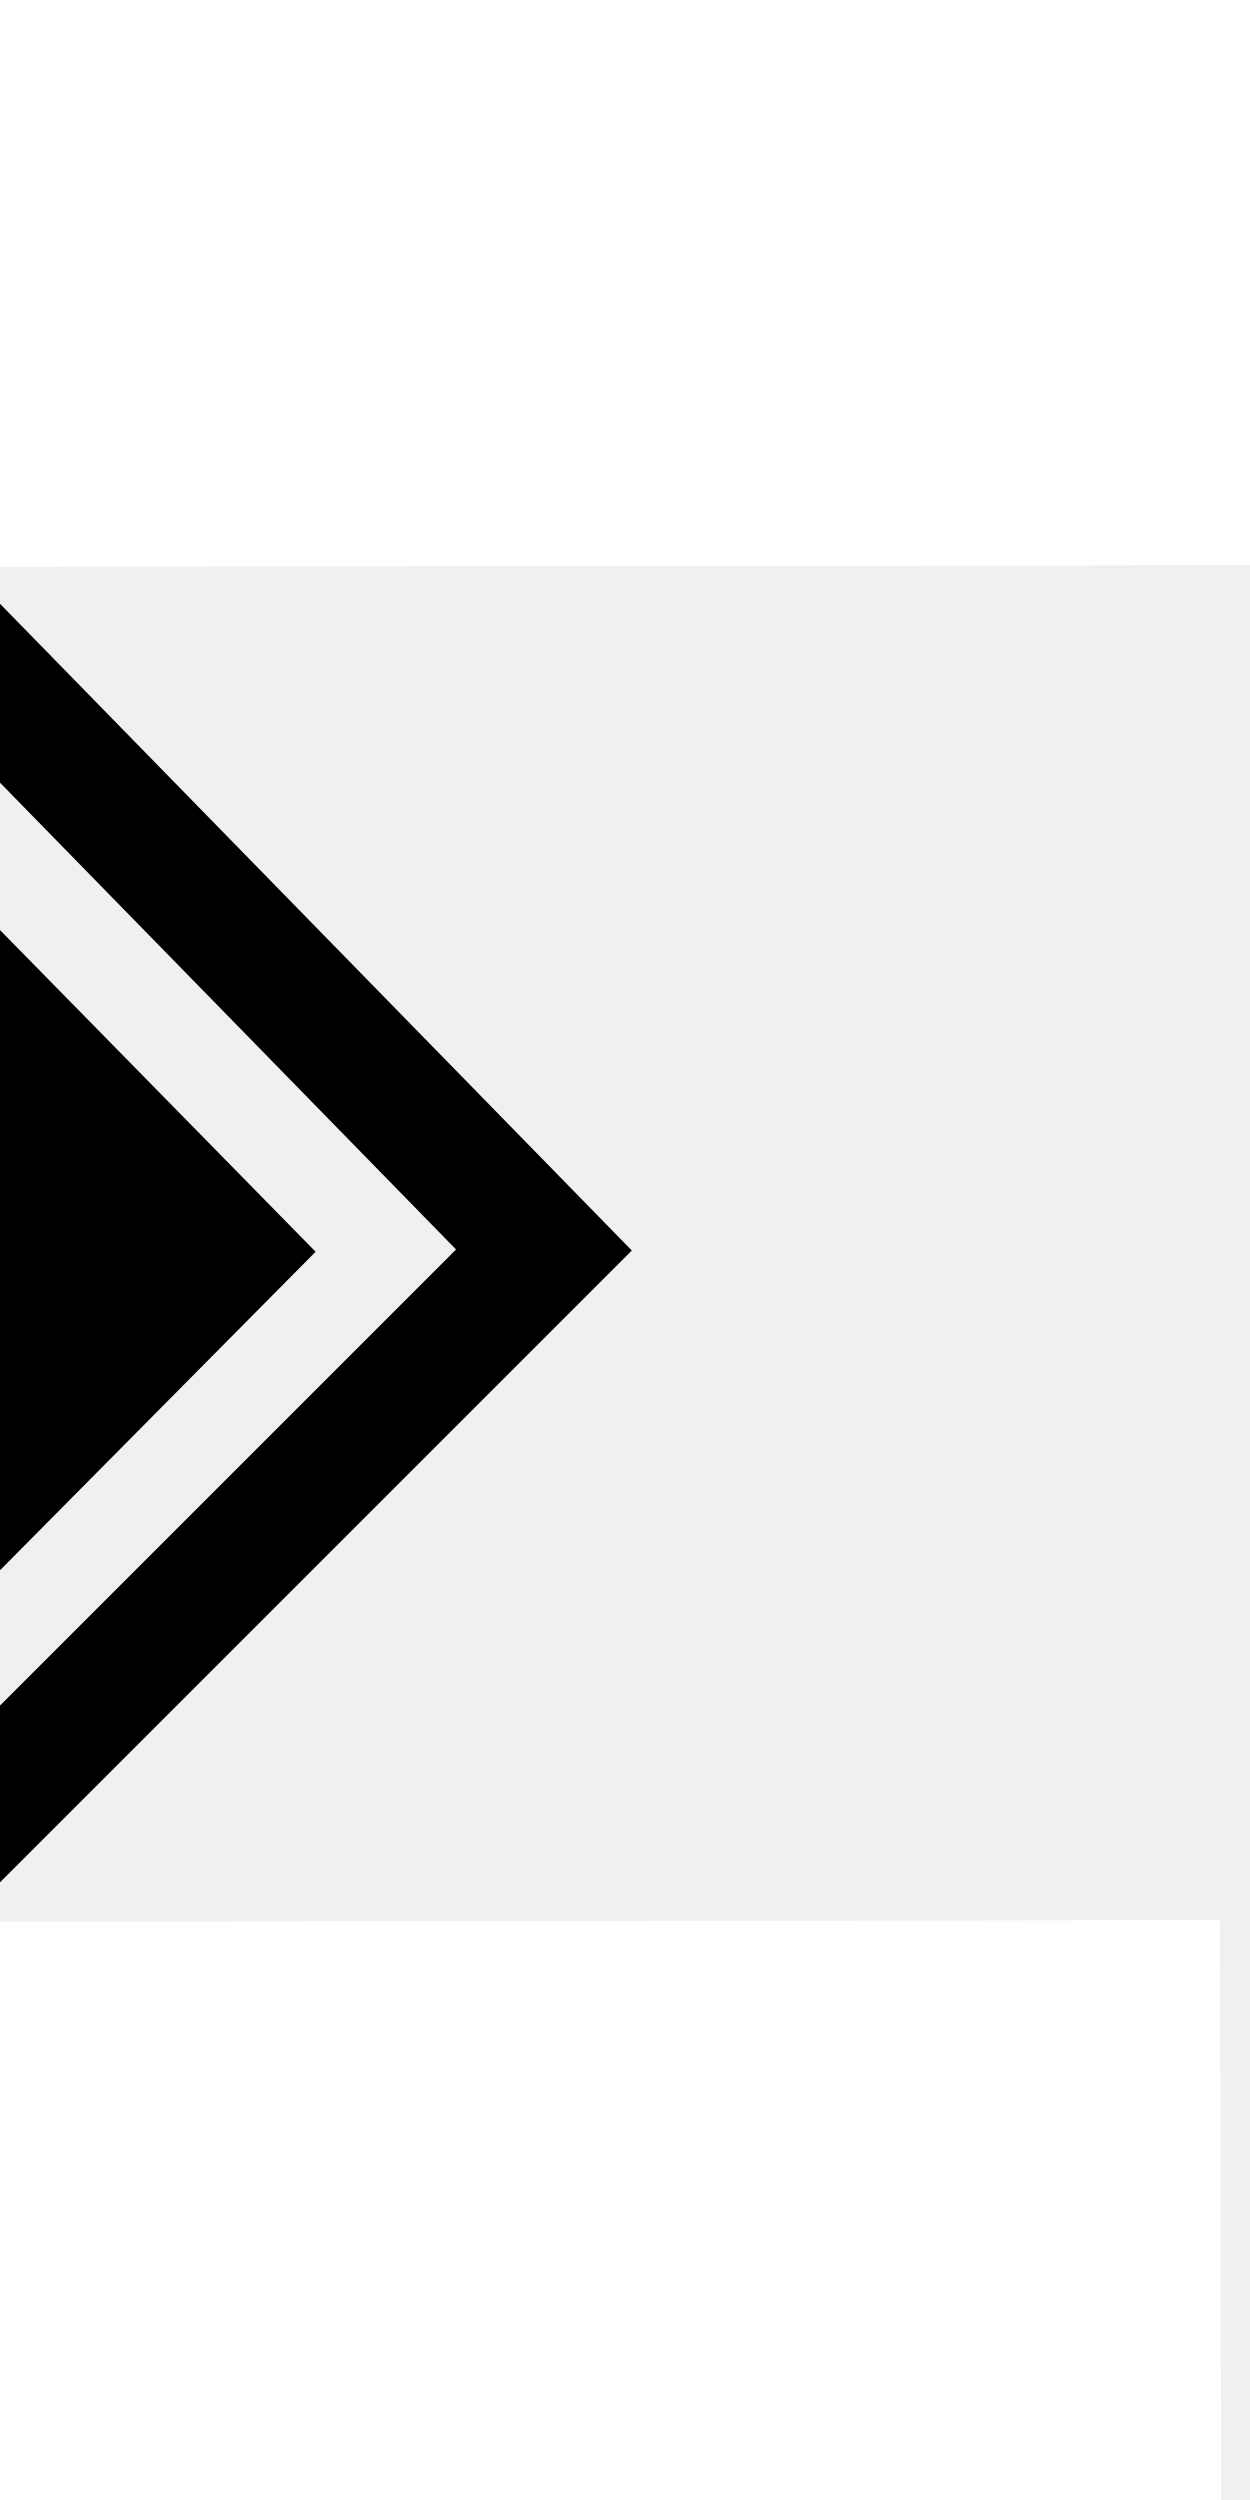
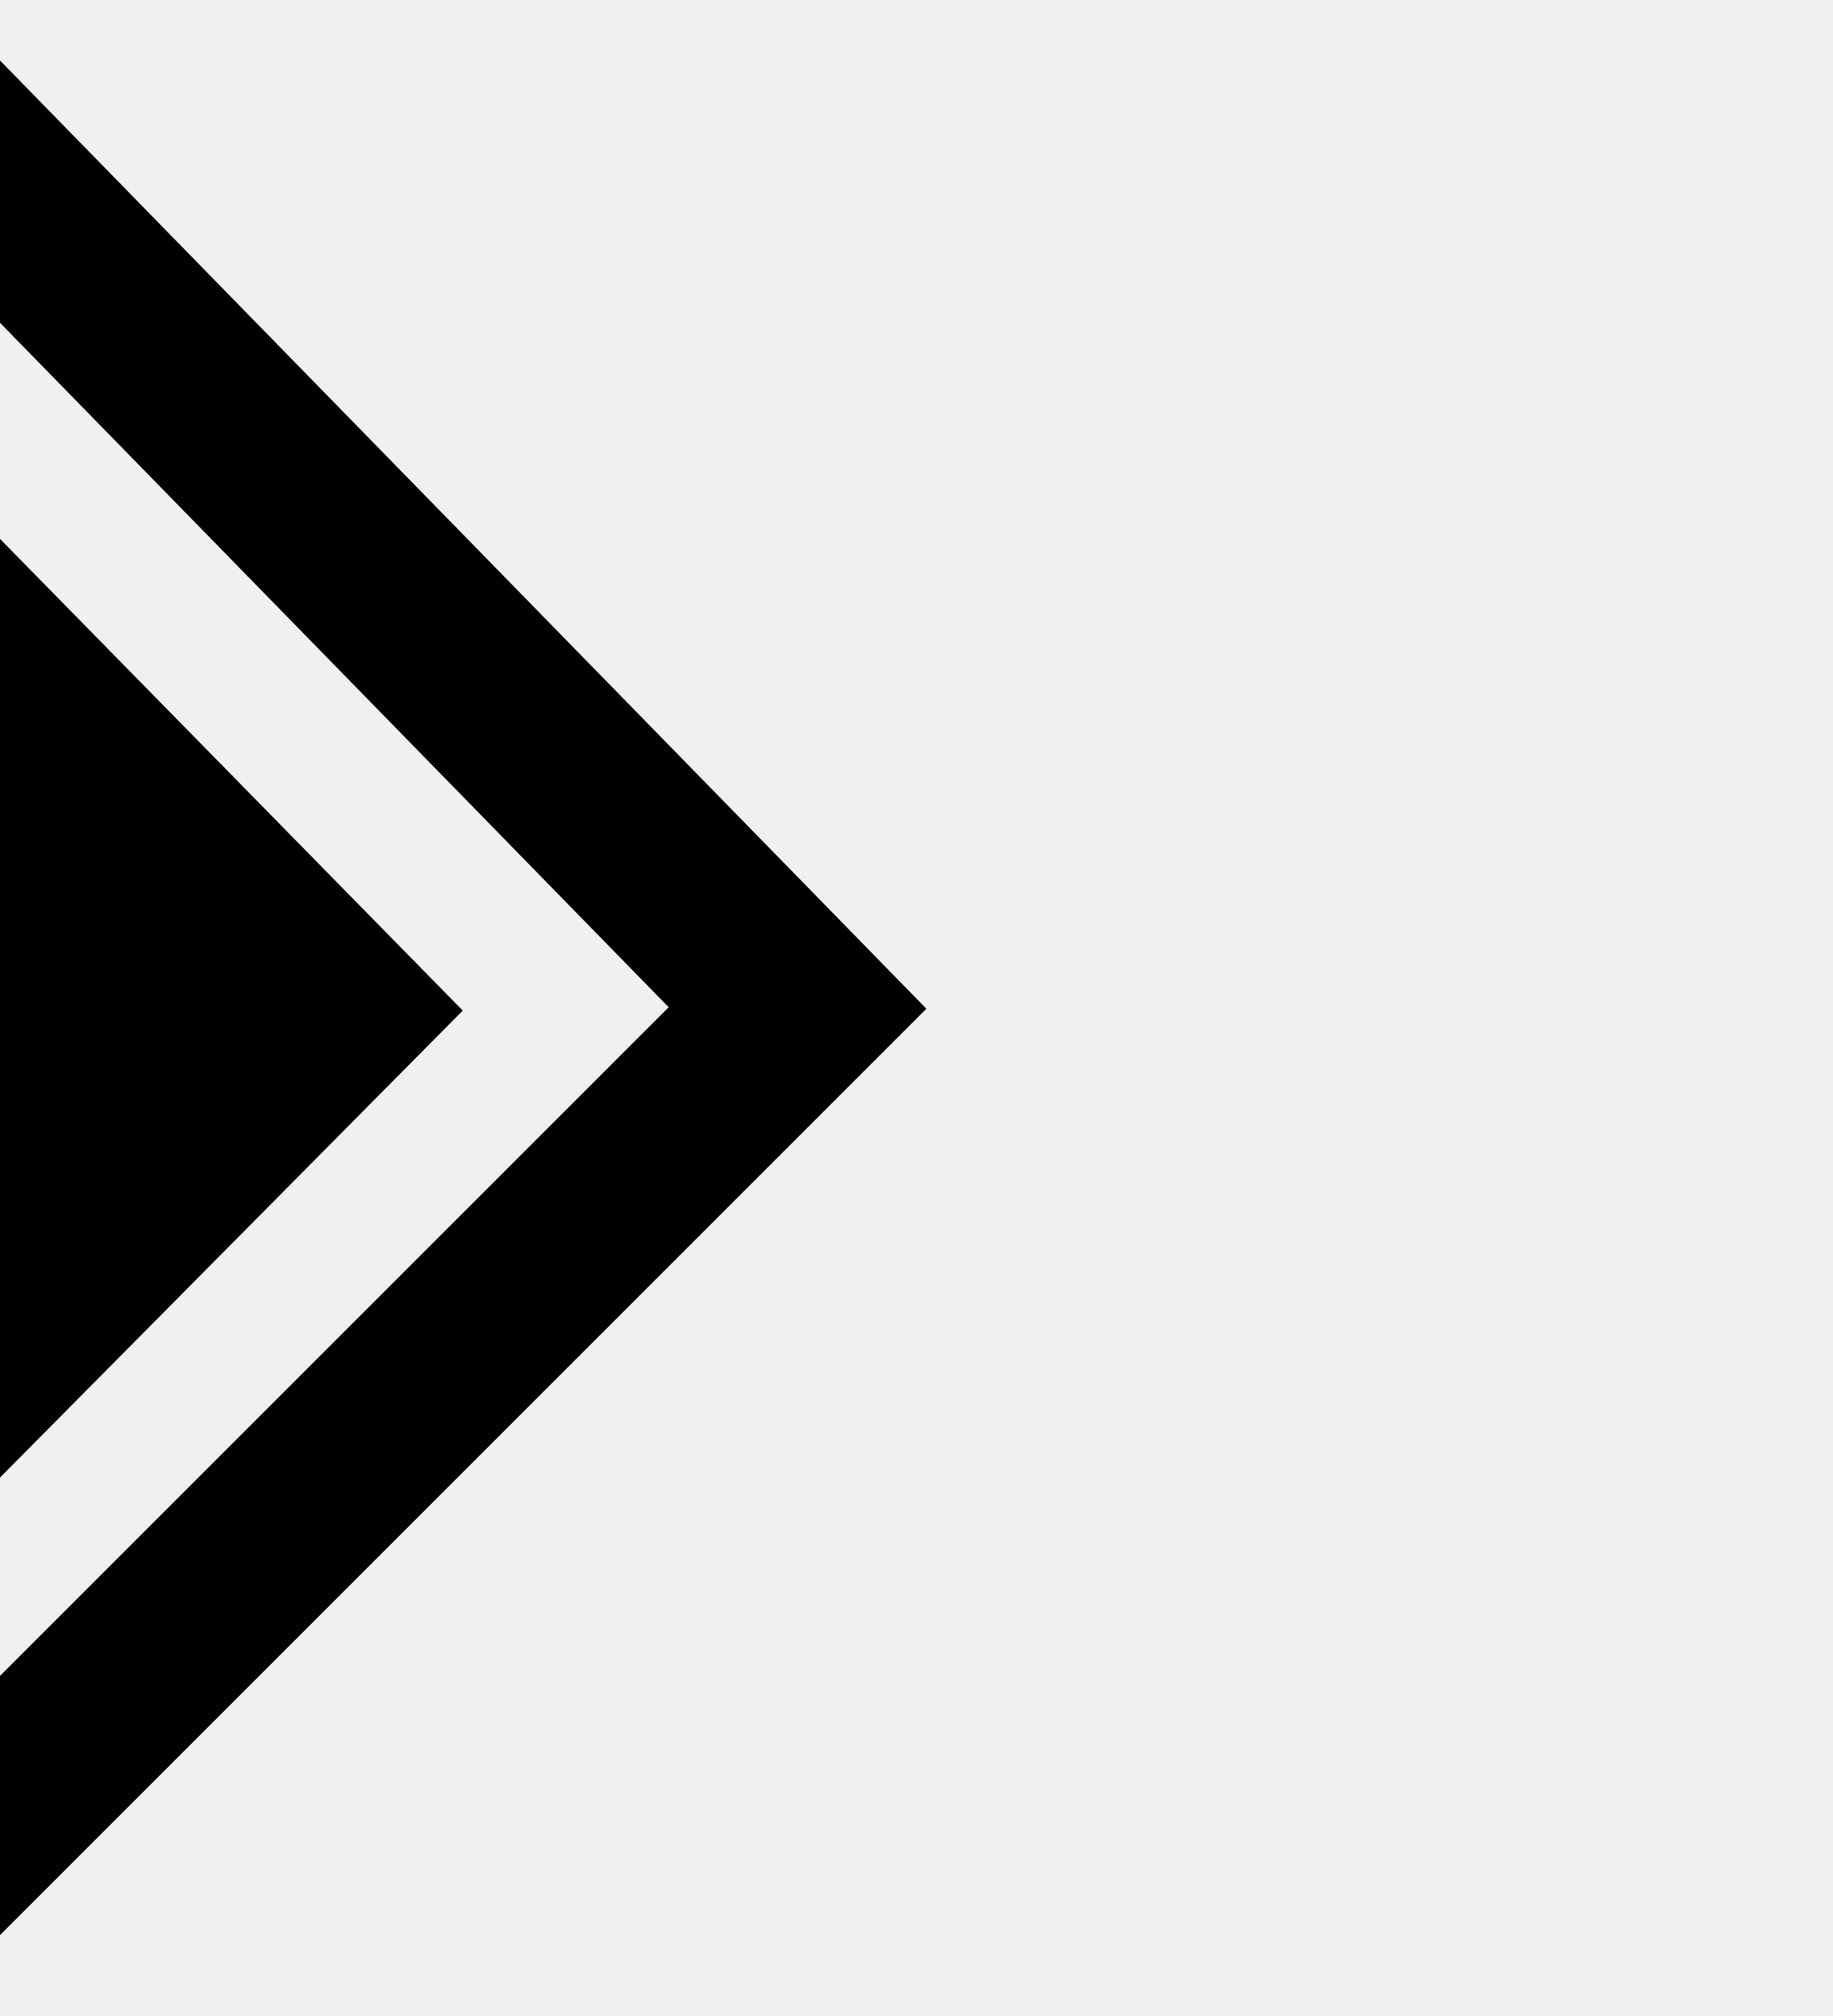
- <svg xmlns="http://www.w3.org/2000/svg" width="20" height="40" id="svg2" version="1.1">
+ <svg xmlns="http://www.w3.org/2000/svg" width="20" height="22" id="svg2" version="1.1">
  <defs id="defs4" />
-   <g id="layer1" transform="translate(0,-1012.362)">
-     <path style="fill:none;stroke:#000000;stroke-width:2;stroke-linecap:butt;stroke-linejoin:miter;stroke-miterlimit:4;stroke-opacity:1;stroke-dasharray:none" d="m -3.997,1019.362 c 12.7,13 12.7,13 12.7,13 l -13,13" id="path3819-7" />
-     <path style="fill:none;stroke:#000000;stroke-width:6.978;stroke-linecap:butt;stroke-linejoin:miter;stroke-miterlimit:4;stroke-opacity:1;stroke-dasharray:none" d="m -7.865,1024.208 0.083,16.175 7.932,-8.005 z" id="path3839" />
-     <path style="fill:none;stroke:#ffffff;stroke-width:15;stroke-linecap:butt;stroke-linejoin:miter;stroke-miterlimit:4;stroke-opacity:1;stroke-dasharray:none" d="m 19.534,1050.583 c -32.382,0.059 -32.323,0 -32.323,0" id="path2994-2" />
-     <path style="fill:none;stroke:#ffffff;stroke-width:15;stroke-linecap:butt;stroke-linejoin:miter;stroke-miterlimit:4;stroke-opacity:1;stroke-dasharray:none" d="m 21.182,1013.903 c -32.382,0.059 -32.323,0 -32.323,0" id="path2994-2-2" />
+   <g id="layer1" transform="translate(0,-1030.362)">
+     <path style="fill:none;stroke:#000000;stroke-width:2;stroke-linecap:butt;stroke-linejoin:miter;stroke-miterlimit:4;stroke-opacity:1;stroke-dasharray:none" d="m -3.997,1028.362 c 12.7,13 12.7,13 12.7,13 l -13,13" id="path3819-7" />
+     <path style="fill:none;stroke:#000000;stroke-width:6.978;stroke-linecap:butt;stroke-linejoin:miter;stroke-miterlimit:4;stroke-opacity:1;stroke-dasharray:none" d="m -7.865,1033.208 0.083,16.175 7.932,-8.005 z" id="path3839" />
  </g>
</svg>
